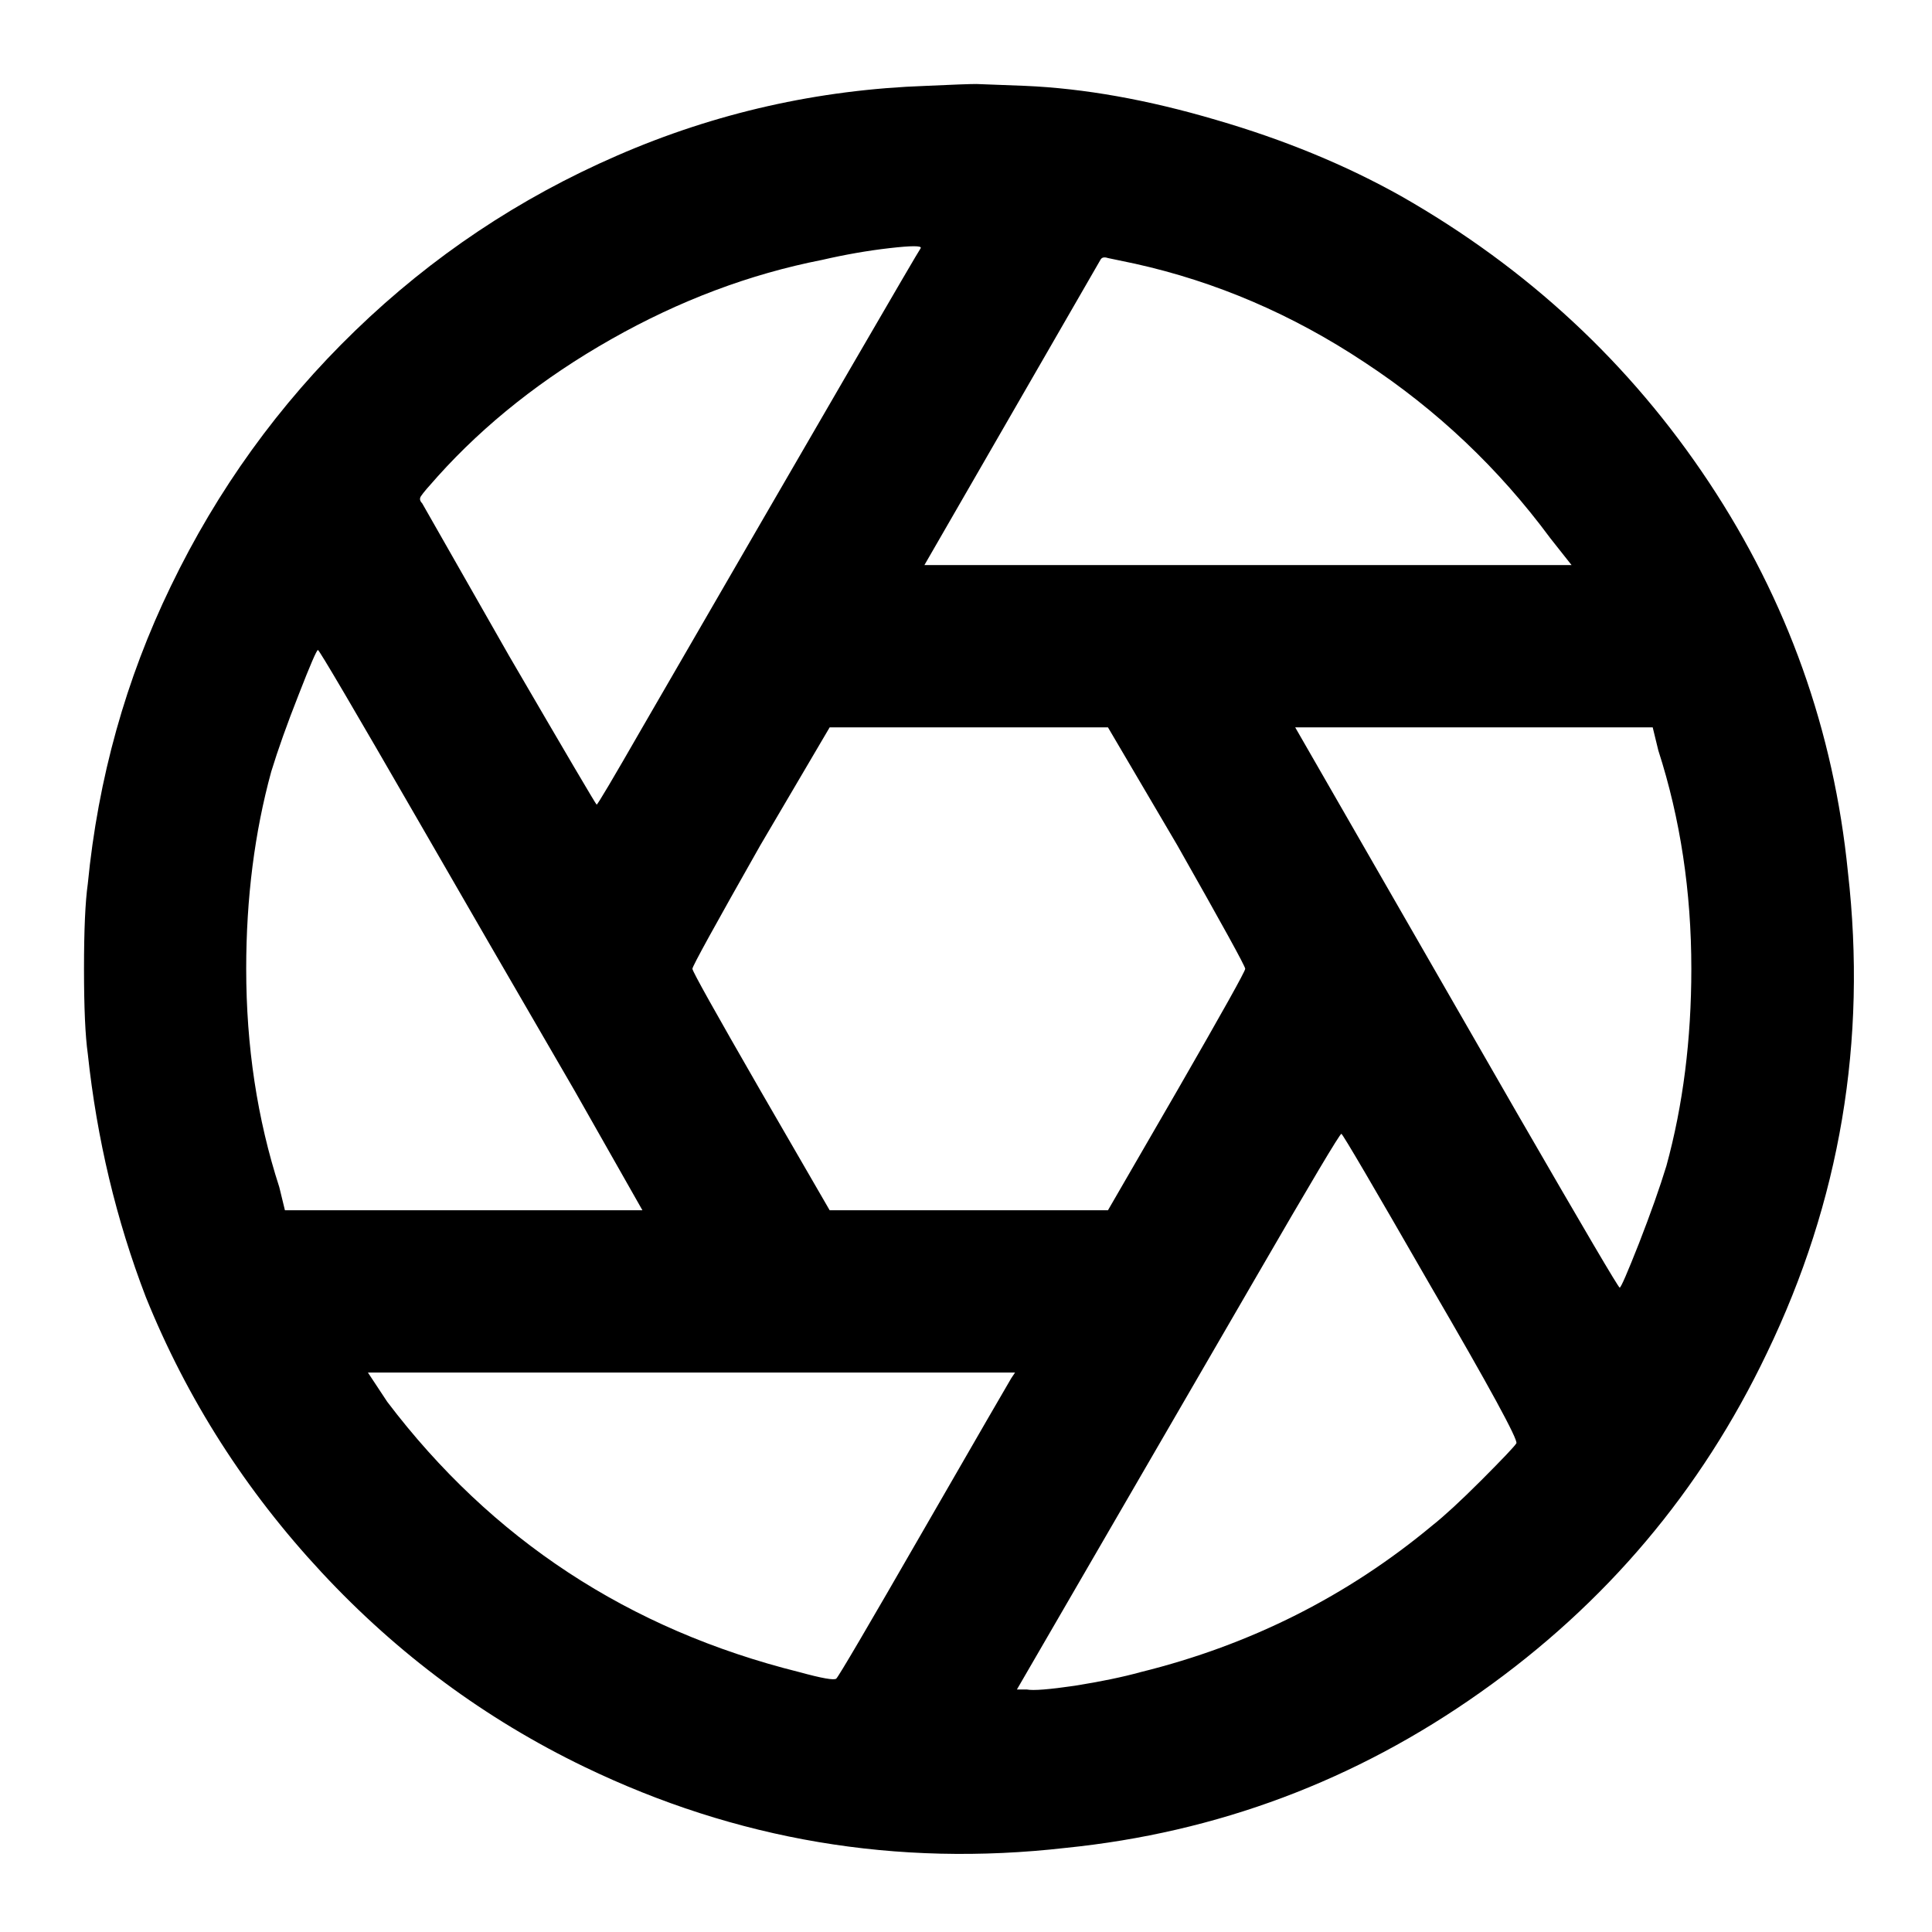
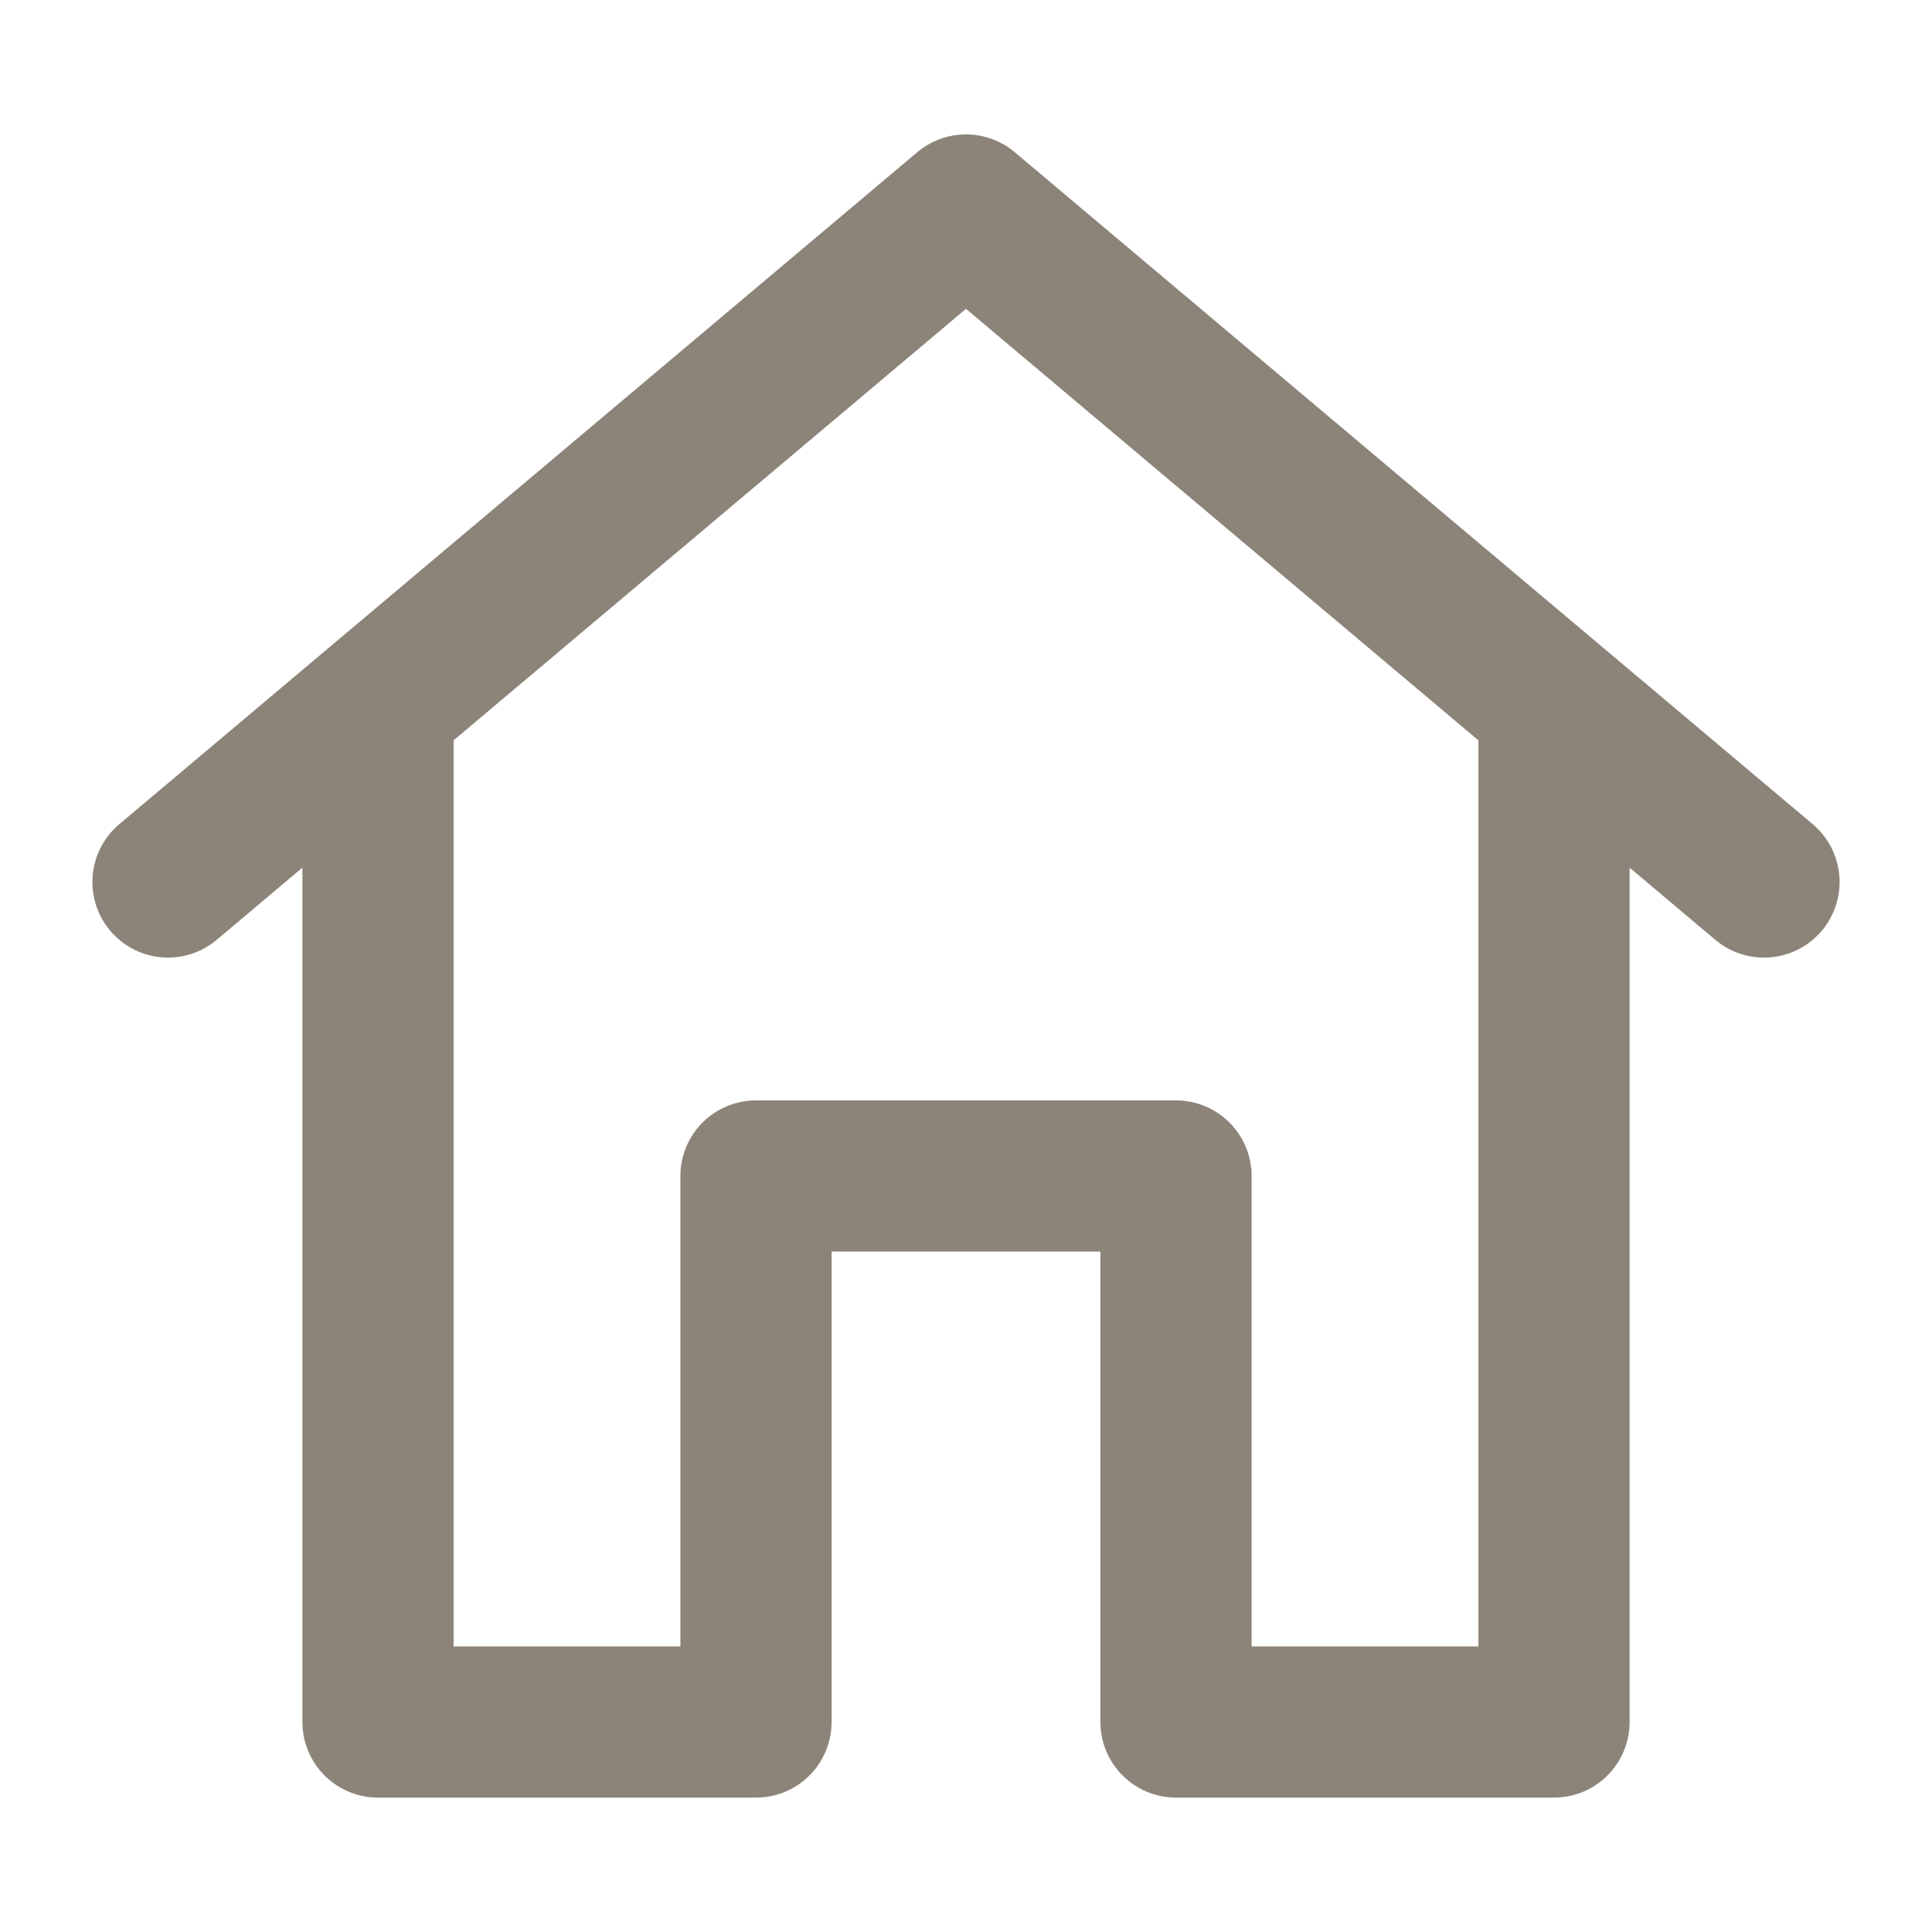
<svg xmlns="http://www.w3.org/2000/svg" width="23" height="23" viewBox="0 0 23 23">
-   <defs>
-     <clipPath id="clip1">
-       <path d="M1,1h21.07v21.07h-21.07z" />
-     </clipPath>
-   </defs>
-   <g clip-path="url(#clip1)">
-     <path d="M11.028,1.022C9.74,1.067 8.513,1.344 7.345,1.853C6.181,2.359 5.142,3.053 4.228,3.937C3.319,4.816 2.587,5.831 2.033,6.98C1.498,8.084 1.168,9.265 1.045,10.523C1.015,10.736 1,11.073 1,11.533C1,11.994 1.015,12.331 1.045,12.544C1.153,13.558 1.384,14.524 1.736,15.441C2.226,16.654 2.924,17.747 3.83,18.72C4.736,19.694 5.778,20.465 6.957,21.034C8.765,21.906 10.674,22.228 12.684,21.999C14.492,21.816 16.139,21.198 17.625,20.146C19.115,19.094 20.251,17.749 21.034,16.109C21.906,14.301 22.228,12.392 21.999,10.382C21.831,8.698 21.279,7.15 20.343,5.739C19.407,4.328 18.187,3.194 16.682,2.336C16.023,1.966 15.288,1.663 14.476,1.427C13.663,1.187 12.905,1.052 12.201,1.022L11.623,1C11.548,1 11.35,1.007 11.028,1.022ZM10.961,2.954C10.927,2.999 9.823,4.9 7.648,8.659C7.296,9.272 7.114,9.579 7.103,9.579C7.096,9.579 6.748,8.988 6.059,7.805L5.026,5.992C4.996,5.962 4.992,5.932 5.015,5.902C5.037,5.868 5.103,5.791 5.211,5.671C5.776,5.043 6.465,4.498 7.277,4.038C8.09,3.577 8.926,3.263 9.787,3.094C10.06,3.031 10.328,2.984 10.59,2.954C10.852,2.924 10.976,2.924 10.961,2.954ZM13.51,3.139C14.476,3.353 15.387,3.744 16.244,4.313C17.105,4.878 17.842,5.576 18.456,6.407L18.709,6.727H16.778C15.49,6.727 14.202,6.727 12.915,6.727H11.005L13.1,3.094C13.115,3.064 13.145,3.057 13.19,3.072L13.51,3.139ZM5.003,9.81C5.479,10.637 6.091,11.694 6.839,12.982L7.648,14.408H3.392L3.325,14.133C3.062,13.321 2.931,12.454 2.931,11.533C2.931,10.691 3.031,9.909 3.229,9.186C3.308,8.928 3.416,8.623 3.555,8.271C3.693,7.916 3.77,7.738 3.785,7.738C3.8,7.738 4.206,8.428 5.003,9.81ZM14.015,10.062C14.554,11.013 14.824,11.503 14.824,11.533C14.824,11.563 14.554,12.046 14.015,12.982L13.19,14.408H9.877L9.052,12.982C8.513,12.046 8.243,11.563 8.243,11.533C8.243,11.503 8.513,11.013 9.052,10.062L9.877,8.659H13.19L14.015,10.062ZM19.742,8.934C20.004,9.746 20.135,10.613 20.135,11.533C20.135,12.375 20.036,13.158 19.838,13.88C19.759,14.139 19.65,14.446 19.512,14.801C19.373,15.153 19.297,15.329 19.282,15.329C19.267,15.329 18.861,14.638 18.063,13.257L15.419,8.659H19.675L19.742,8.934ZM17.03,15.307C17.734,16.515 18.074,17.141 18.052,17.182C18.03,17.219 17.891,17.365 17.637,17.62C17.386,17.871 17.191,18.05 17.053,18.159C16.042,19.001 14.885,19.583 13.583,19.905C13.366,19.965 13.104,20.019 12.797,20.068C12.49,20.113 12.299,20.128 12.224,20.113H12.106L14.936,15.233C15.61,14.069 15.954,13.491 15.969,13.498C15.988,13.506 16.341,14.109 17.03,15.307ZM12.039,16.407C12.009,16.456 11.661,17.058 10.994,18.215C10.328,19.372 9.982,19.961 9.956,19.983C9.933,20.006 9.785,19.98 9.512,19.905C7.487,19.4 5.853,18.327 4.61,16.688L4.38,16.34C4.38,16.34 5.66,16.34 8.221,16.34H12.084L12.039,16.407Z" fill="#000000" />
-   </g>
+   <path d="M2,10.5L11.5,2.5L21,10.5M4.5,8.5V20.5H9V14H14V20.5H18.5V8.5" fill="none" stroke="#8C8479" stroke-width="1.8" stroke-linecap="round" stroke-linejoin="round" />
</svg>
